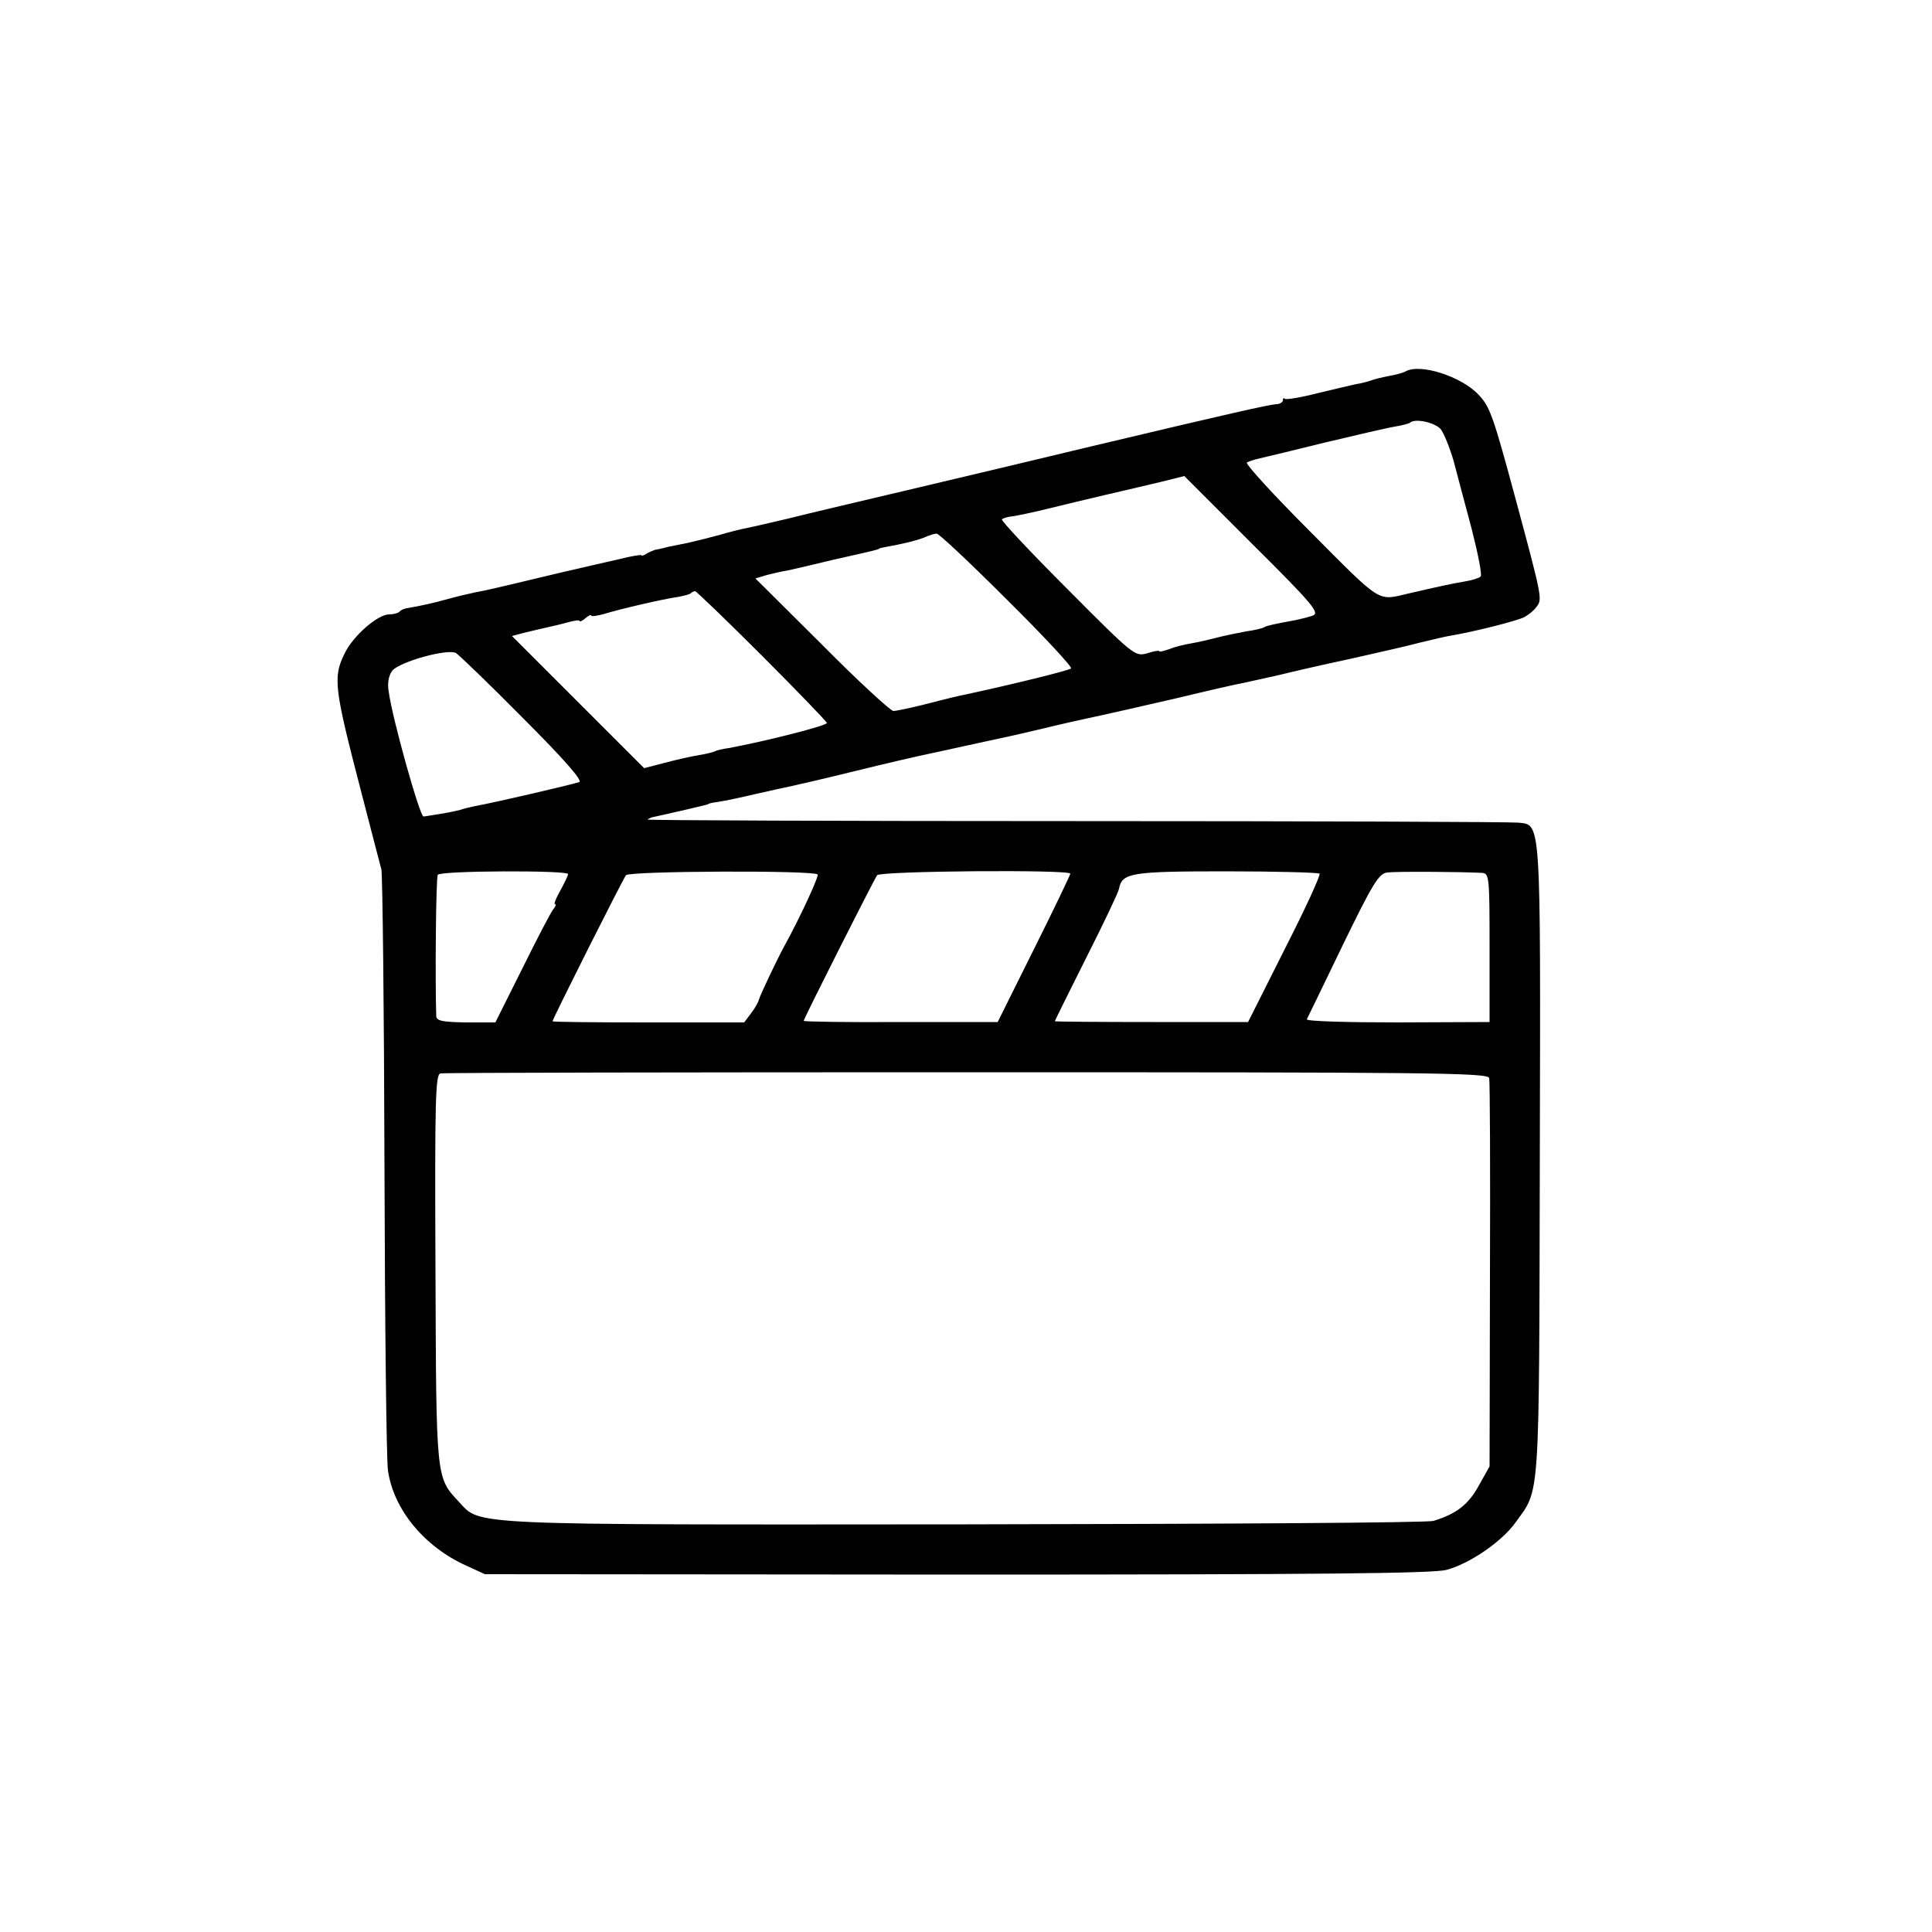
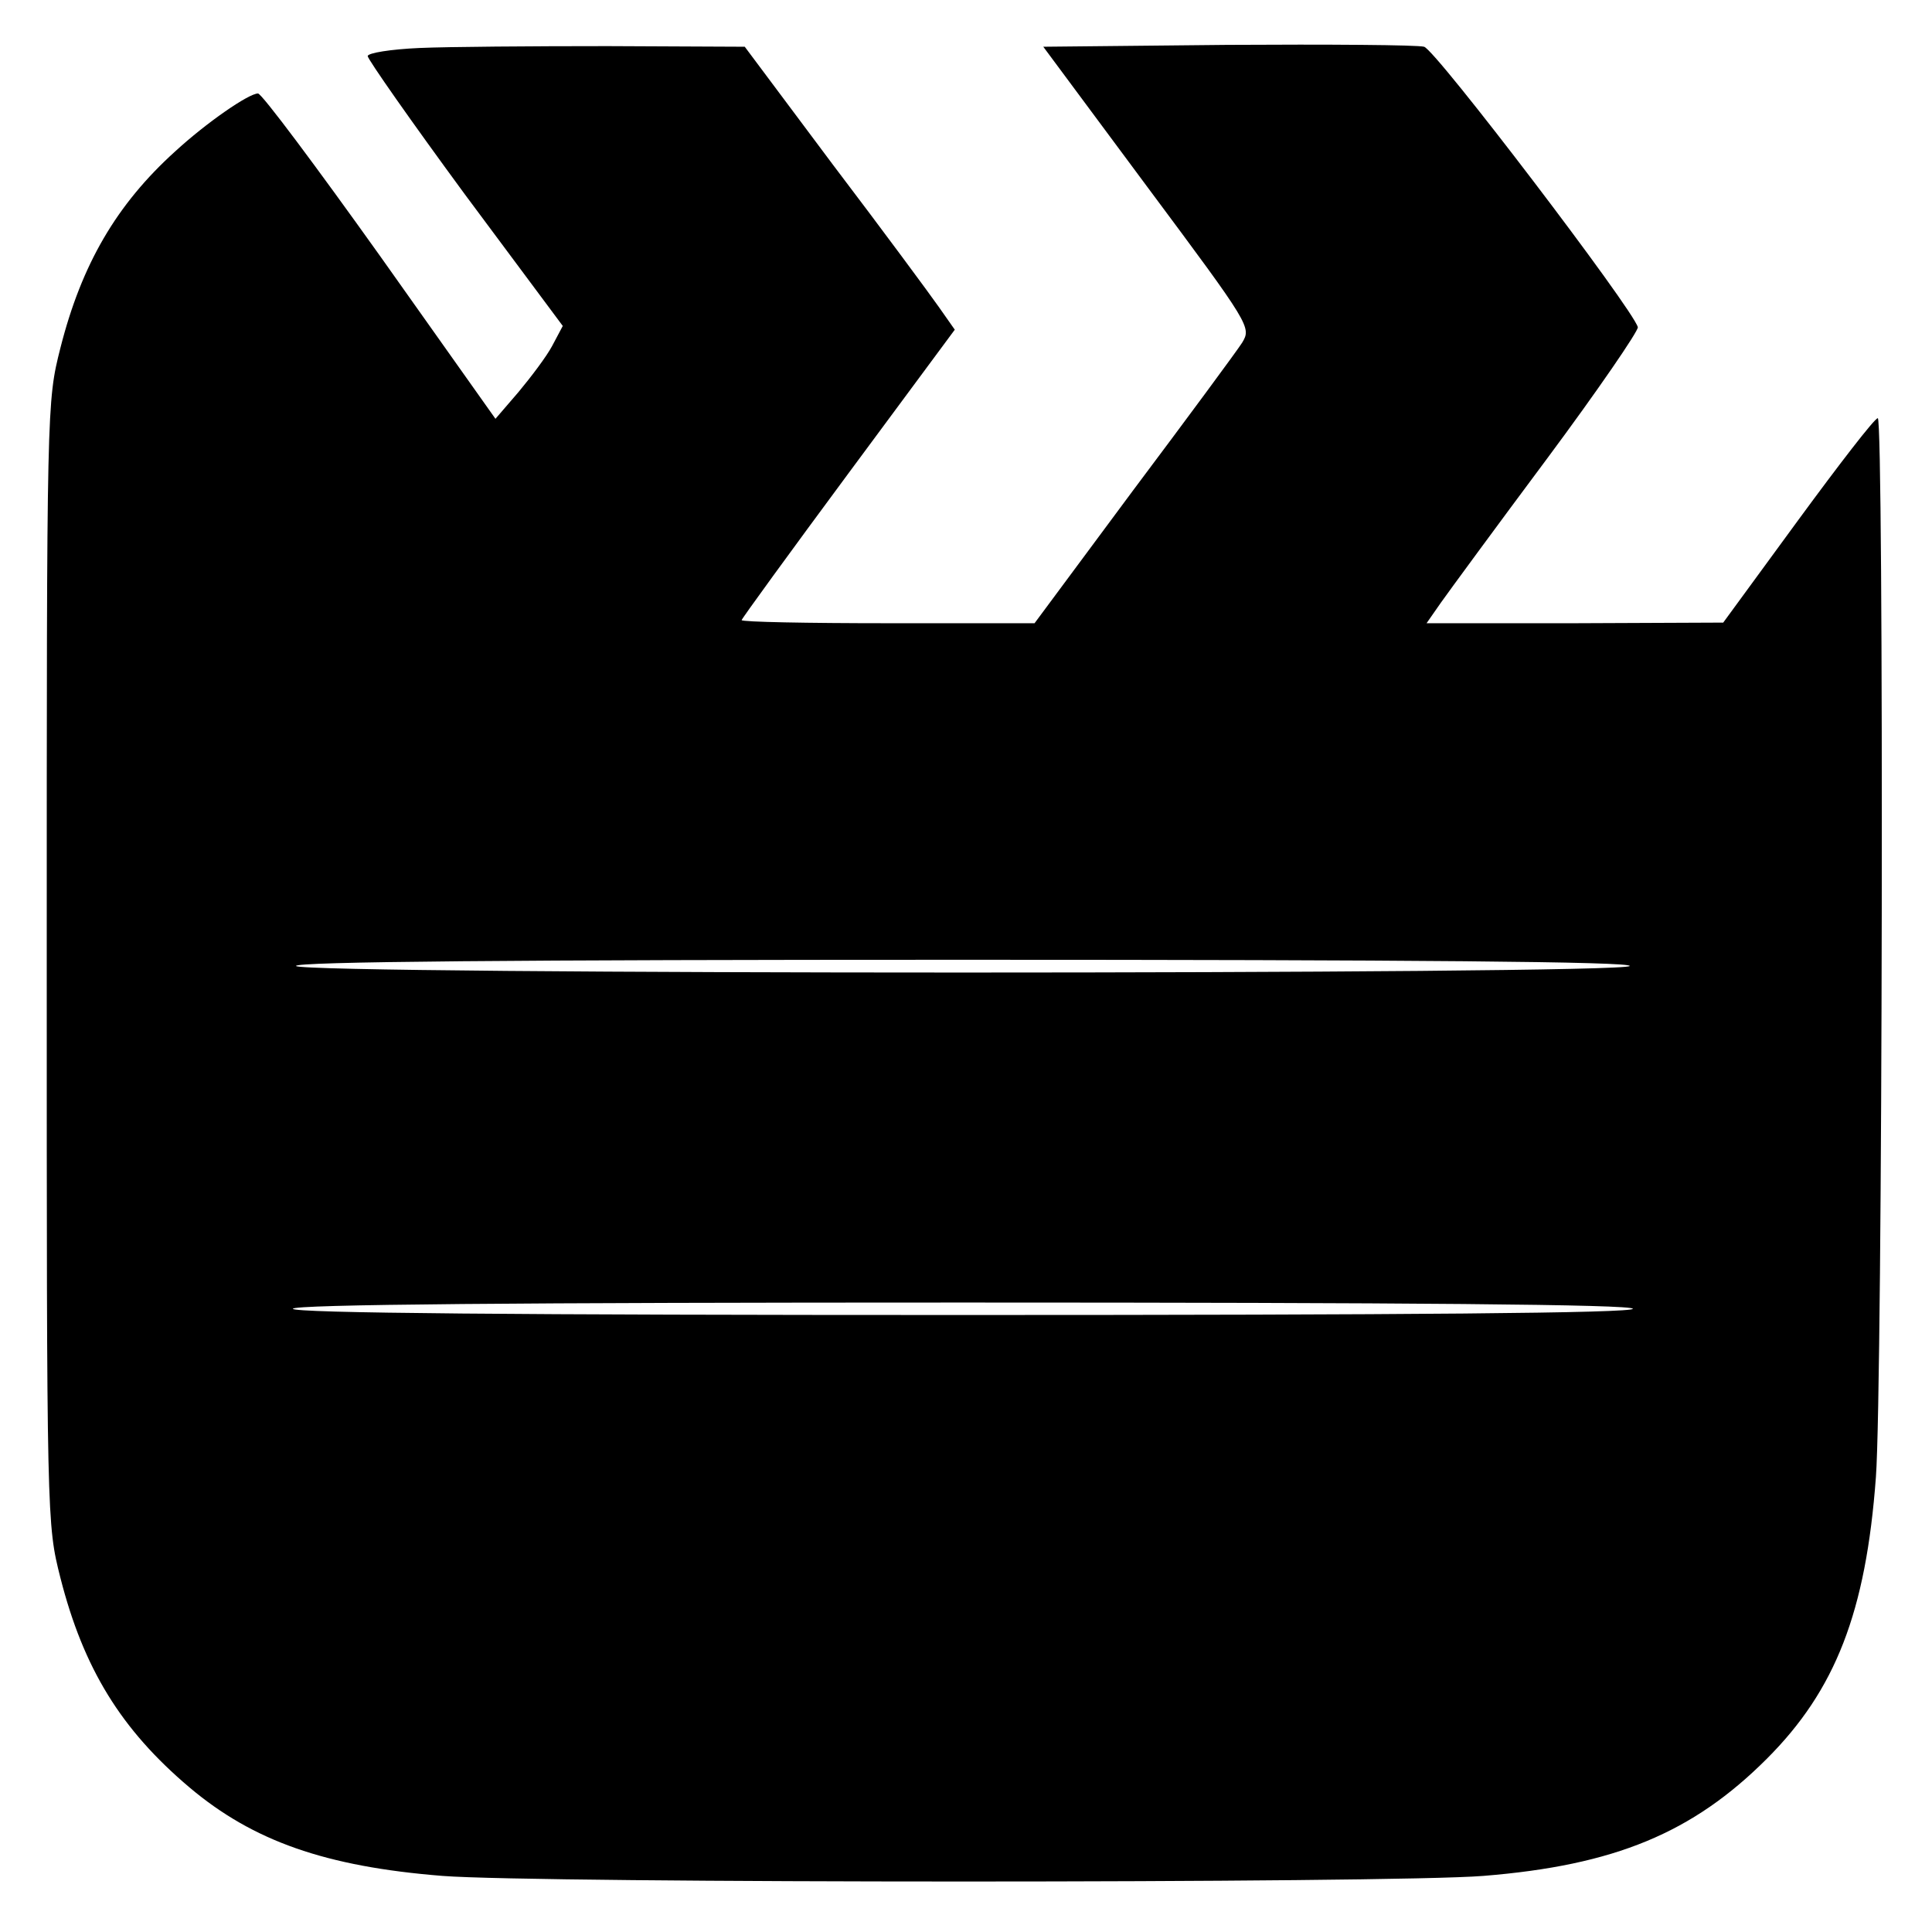
- <svg xmlns="http://www.w3.org/2000/svg" version="1.0" width="500pt" height="500pt" viewBox="0 0 500 500" preserveAspectRatio="xMidYMid meet">
-   <g transform="translate(0,500) scale(0.1,-0.1)" fill="#000000" stroke="none">
-     <path d="M3638 4039 c-7 -4 -26 -9 -43 -12 -16 -3 -37 -8 -45 -11 -8 -3 -26 -8 -40 -10 -14 -3 -60 -14 -102 -24 -43 -11 -80 -17 -83 -14 -3 3 -5 1 -5 -4 0 -5 -8 -10 -17 -10 -18 -1 -125 -25 -478 -109 -104 -25 -305 -73 -445 -106 -140 -33 -293 -69 -340 -81 -47 -11 -94 -22 -105 -24 -11 -2 -45 -10 -75 -19 -30 -8 -66 -17 -80 -20 -14 -3 -36 -7 -50 -10 -14 -4 -29 -7 -35 -8 -5 -2 -16 -6 -22 -10 -7 -5 -13 -6 -13 -4 0 2 -26 -2 -57 -10 -32 -7 -69 -16 -83 -19 -14 -3 -79 -18 -145 -34 -66 -16 -131 -31 -145 -33 -14 -3 -45 -10 -70 -17 -40 -11 -71 -18 -107 -24 -7 -1 -16 -5 -19 -9 -4 -4 -16 -7 -27 -7 -29 0 -93 -55 -115 -101 -31 -62 -27 -90 43 -359 25 -96 48 -186 52 -200 3 -14 7 -358 8 -765 1 -407 5 -762 9 -790 14 -101 94 -198 203 -247 l48 -22 1219 -1 c949 0 1230 3 1269 12 60 16 144 73 180 124 63 87 60 46 62 934 2 894 4 870 -56 876 -19 2 -534 4 -1146 4 -611 0 -1110 2 -1107 4 3 3 10 6 17 7 31 7 81 18 130 30 4 1 8 2 10 3 1 2 13 4 27 6 14 2 57 11 95 20 39 9 81 18 95 21 14 3 88 20 165 39 77 19 151 36 165 39 14 3 66 14 115 25 50 11 101 22 115 25 14 3 45 10 70 16 25 6 83 20 130 30 47 10 153 34 235 53 83 20 161 38 175 40 14 3 54 12 90 20 36 9 119 28 185 42 66 15 147 33 180 42 33 8 71 17 85 19 54 9 166 37 185 47 11 6 25 17 31 26 16 20 16 21 -54 281 -58 215 -66 237 -95 268 -45 48 -151 82 -189 61z m90 -149 c9 -11 24 -49 34 -83 9 -34 30 -114 47 -177 16 -63 27 -118 23 -122 -4 -4 -23 -10 -42 -13 -31 -5 -67 -13 -145 -31 -81 -19 -67 -28 -253 159 -96 96 -170 177 -165 180 5 3 20 8 34 11 13 3 89 21 169 41 80 19 161 38 180 41 19 3 37 8 39 10 13 12 63 1 79 -16z m-330 -483 c-11 -4 -32 -9 -46 -12 -55 -10 -72 -14 -80 -18 -4 -3 -25 -8 -47 -11 -22 -4 -56 -11 -75 -16 -19 -5 -49 -12 -67 -15 -18 -3 -43 -9 -57 -15 -15 -5 -26 -8 -26 -5 0 2 -14 0 -32 -6 -31 -8 -34 -6 -206 167 -96 96 -172 177 -169 180 3 3 16 7 29 8 12 2 52 10 88 19 36 9 103 25 150 36 47 11 112 26 145 34 l60 15 177 -177 c154 -153 174 -177 156 -184z m-792 41 c96 -95 170 -175 166 -178 -6 -5 -138 -38 -267 -66 -30 -6 -54 -12 -120 -29 -33 -8 -66 -15 -73 -15 -7 0 -91 77 -185 172 l-172 171 30 9 c16 4 41 10 55 12 14 3 66 15 115 27 50 11 97 22 105 24 8 2 15 4 15 5 0 1 9 3 20 5 39 7 74 15 97 24 13 6 27 10 32 10 5 1 87 -76 182 -171z m-634 -145 c92 -92 168 -171 168 -174 0 -7 -157 -47 -254 -65 -16 -2 -32 -6 -35 -8 -3 -2 -22 -7 -41 -10 -19 -3 -59 -12 -89 -20 l-54 -14 -171 171 -171 171 30 8 c17 4 41 10 55 13 14 3 40 9 58 14 17 5 32 7 32 4 0 -3 7 0 15 7 8 7 15 10 15 7 0 -3 15 -1 33 4 42 13 154 39 191 44 16 3 32 7 34 10 3 3 8 5 11 5 3 0 81 -75 173 -167z m-618 -162 c106 -106 155 -162 145 -165 -25 -8 -223 -54 -269 -62 -14 -3 -31 -7 -39 -10 -8 -2 -30 -7 -50 -10 -20 -3 -40 -7 -45 -7 -9 -2 -81 254 -90 323 -4 22 0 42 9 54 18 23 143 58 165 46 8 -5 87 -81 174 -169z m116 -403 c0 -4 -9 -23 -20 -43 -11 -19 -17 -35 -14 -35 4 0 2 -6 -4 -13 -6 -7 -42 -76 -80 -153 l-70 -140 -76 0 c-61 1 -76 4 -77 16 -3 87 -1 359 4 366 6 11 337 12 337 2z m646 -1 c4 -4 -44 -109 -87 -187 -20 -37 -62 -126 -65 -137 -1 -6 -10 -22 -20 -35 l-18 -24 -248 0 c-136 0 -248 1 -248 3 0 6 182 368 190 378 9 11 485 13 496 2z m654 2 c0 -3 -42 -91 -94 -195 l-94 -189 -251 0 c-138 -1 -251 1 -251 3 0 6 182 366 190 377 9 11 500 15 500 4z m645 0 c3 -4 -37 -91 -90 -195 l-95 -189 -250 0 c-137 0 -250 1 -250 2 0 2 37 76 82 166 45 89 83 169 84 177 8 41 30 45 276 45 130 0 239 -3 243 -6z m420 2 c19 -1 20 -8 20 -193 l0 -193 -238 -1 c-130 0 -236 3 -235 8 2 4 44 90 93 192 78 160 93 185 115 188 22 3 189 2 245 -1z m19 -531 c2 -8 3 -238 2 -510 l-1 -495 -28 -50 c-27 -49 -58 -73 -117 -91 -14 -5 -558 -8 -1210 -9 -1300 -1 -1256 -3 -1312 58 -60 64 -59 56 -61 604 -2 440 0 503 13 505 8 2 621 3 1363 3 1196 0 1348 -1 1351 -15z" />
+ <svg xmlns="http://www.w3.org/2000/svg" version="1.0" width="310pt" height="310pt" viewBox="0 0 310 310" preserveAspectRatio="xMidYMid meet">
+   <g transform="translate(0,310) scale(0.1,-0.1)" fill="#000000" stroke="none">
+     <path d="M673 3023 c-46 -2 -83 -8 -83 -13 0 -5 70 -105 156 -222 l157 -211 -17 -32 c-9 -17 -34 -50 -54 -74 l-37 -43 -185 261 c-102 143 -190 261 -196 261 -15 0 -83 -47 -133 -93 -94 -85 -150 -181 -184 -315 -22 -87 -22 -89 -22 -987 0 -898 0 -900 22 -987 37 -145 97 -243 207 -336 102 -86 218 -127 406 -142 152 -12 1522 -12 1670 0 211 17 336 69 455 188 110 110 159 235 175 452 11 148 13 1700 3 1699 -5 0 -62 -74 -128 -164 l-120 -164 -238 -1 -238 0 23 33 c12 17 89 122 171 232 81 109 146 204 145 210 -7 28 -325 446 -343 450 -11 3 -153 4 -316 3 l-295 -3 167 -225 c166 -223 167 -225 152 -250 -9 -14 -88 -121 -175 -237 l-158 -213 -235 0 c-129 0 -235 2 -235 5 0 2 77 108 171 235 l171 231 -26 37 c-14 20 -90 123 -169 227 l-142 190 -220 1 c-121 0 -257 -1 -302 -3z m1942 -1473 c-9 -14 -2131 -14 -2140 0 -4 7 355 10 1070 10 715 0 1074 -3 1070 -10z m5 -550 c0 -7 -365 -10 -1075 -10 -710 0 -1075 3 -1075 10 0 7 365 10 1075 10 710 0 1075 -3 1075 -10z" />
  </g>
</svg>
